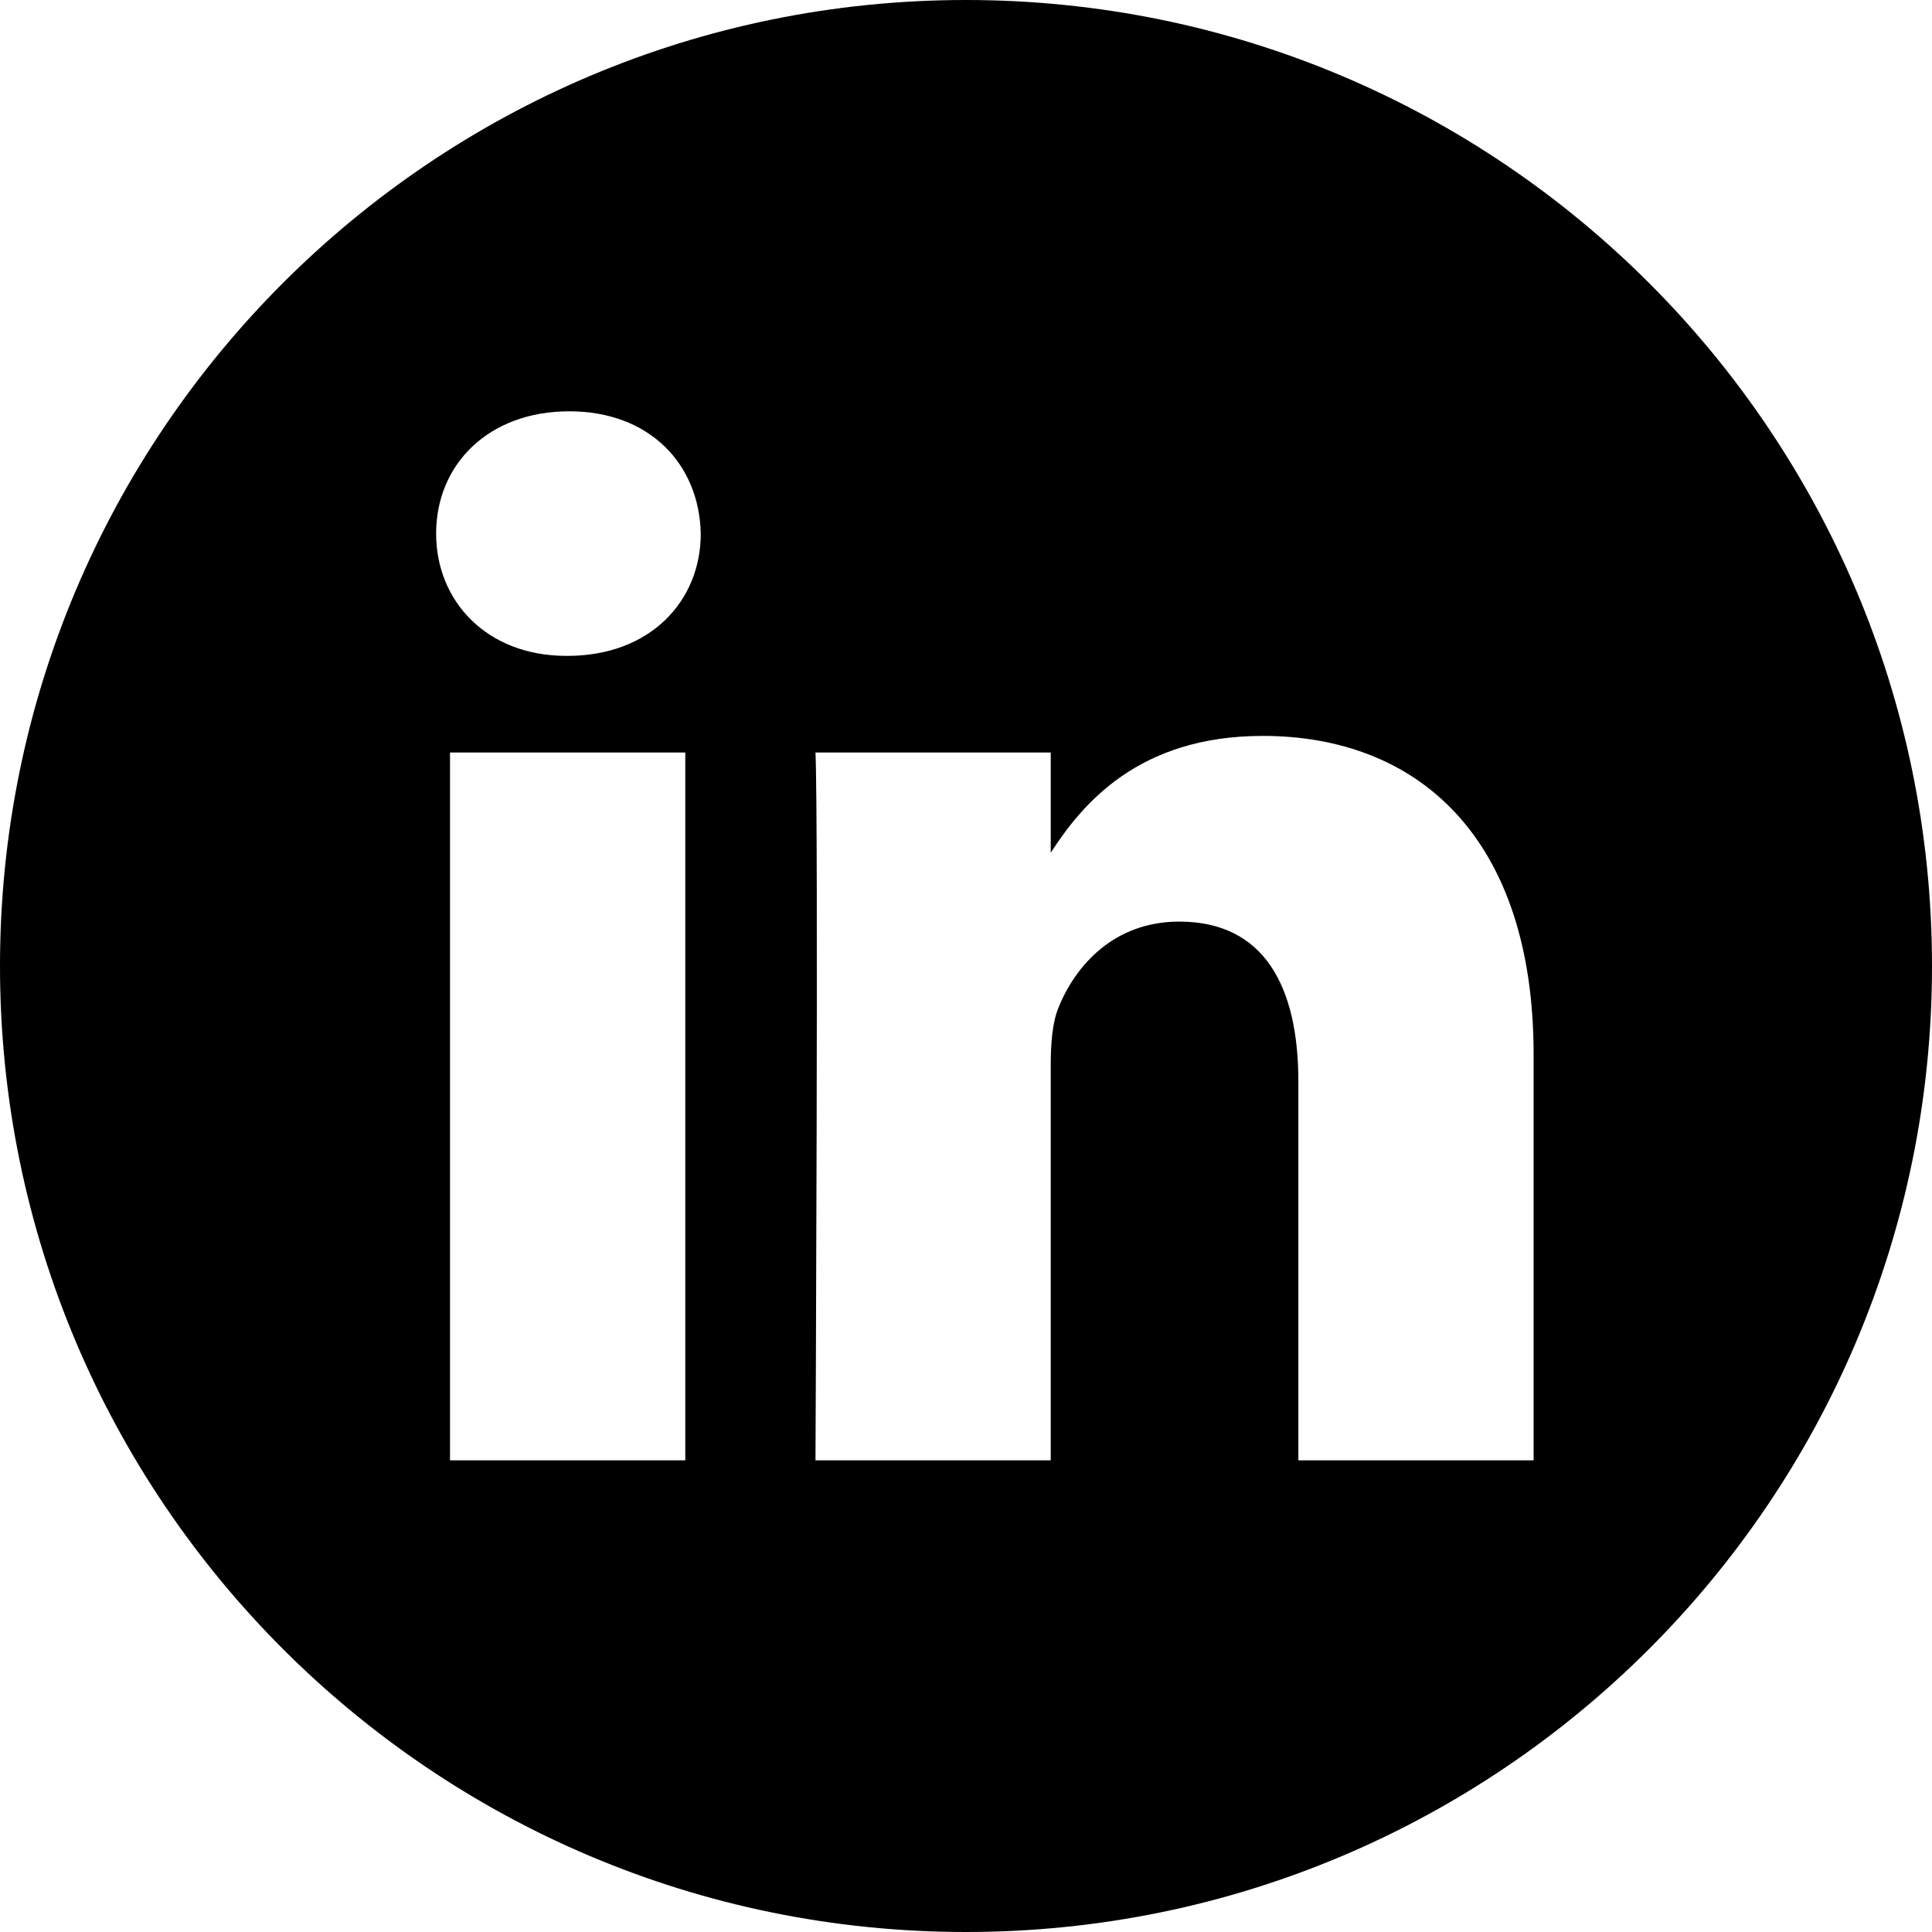
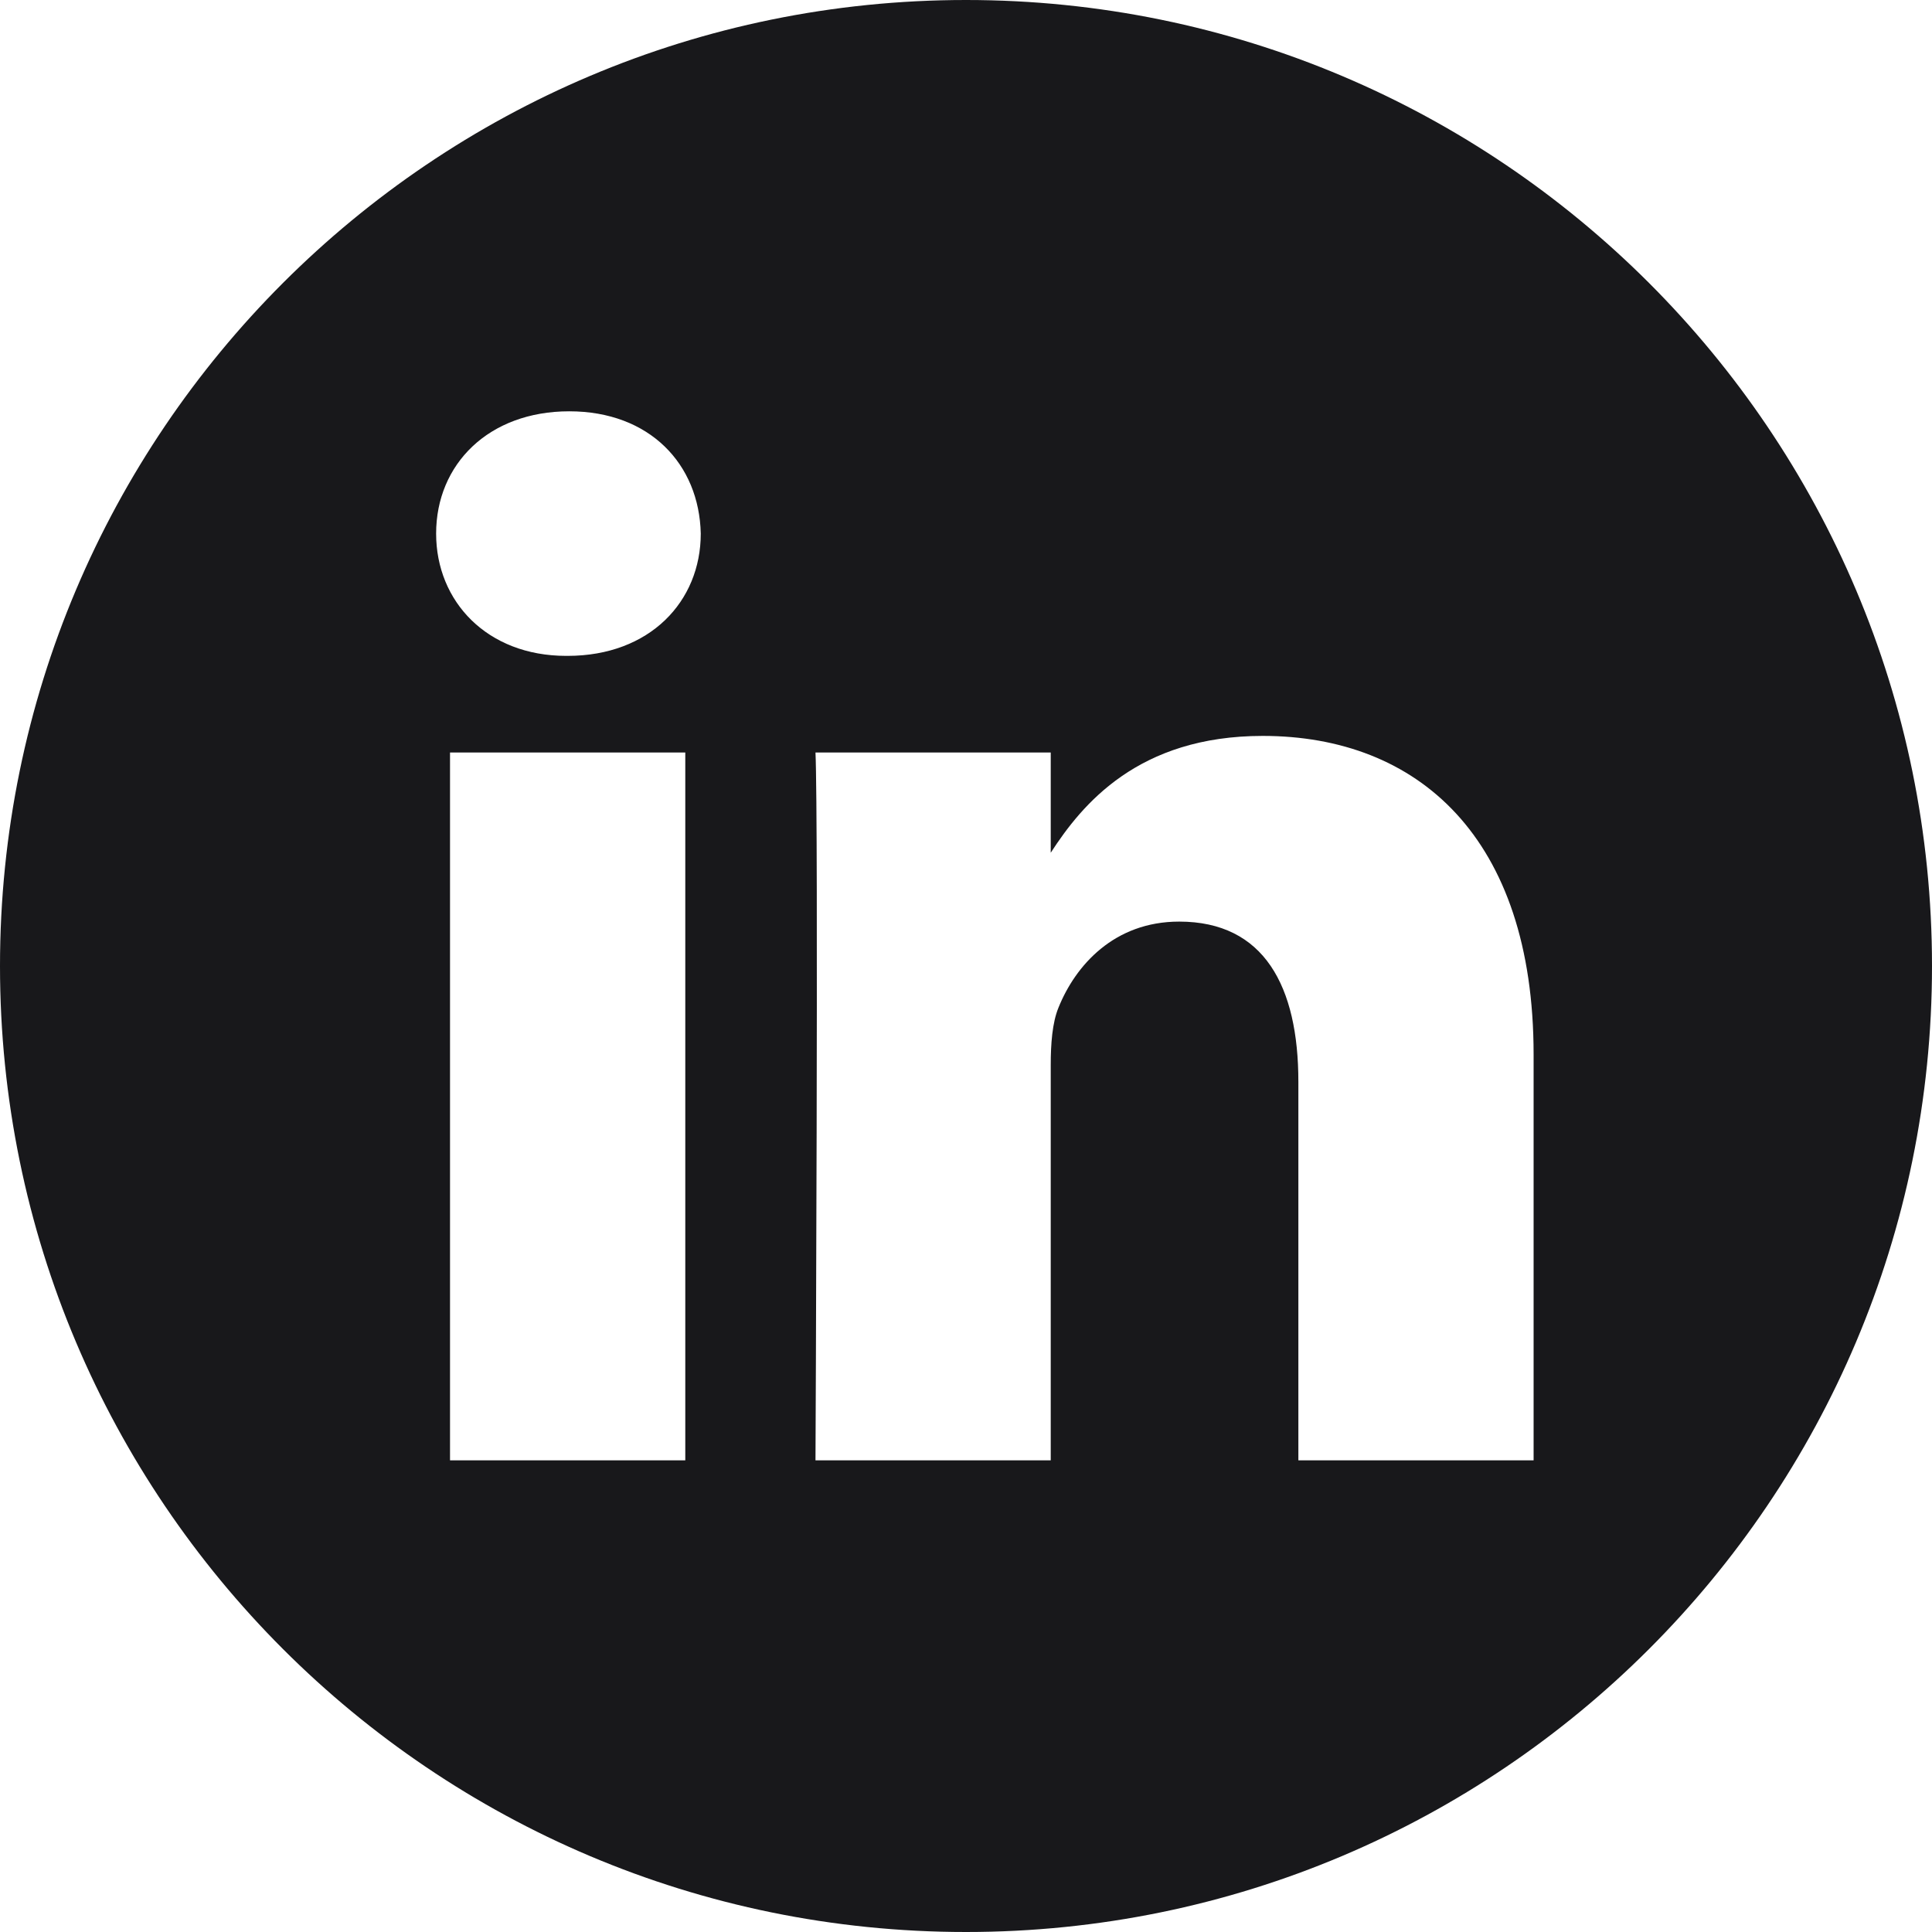
<svg xmlns="http://www.w3.org/2000/svg" height="512pt" viewBox="0 0 512 512" width="512pt">
-   <path d="m256 0c-141.363 0-256 114.637-256 256s114.637 256 256 256 256-114.637 256-256-114.637-256-256-256zm-74.391 387h-62.348v-187.574h62.348zm-31.172-213.188h-.406c-20.922 0-34.453-14.402-34.453-32.402 0-18.406 13.945-32.41 35.273-32.41 21.328 0 34.453 14.004 34.859 32.41 0 18-13.531 32.402-35.273 32.402zm255.984 213.188h-62.34v-100.348c0-25.219-9.027-42.418-31.586-42.418-17.223 0-27.48 11.602-31.988 22.801-1.648 4.008-2.051 9.609-2.051 15.215v104.75h-62.344s.816-169.977 0-187.574h62.344v26.559c8.285-12.781 23.109-30.961 56.188-30.961 41.02 0 71.777 26.809 71.777 84.422zm0 0" />
+   <path fill="#18181B" d="m256 0c-141.363 0-256 114.637-256 256s114.637 256 256 256 256-114.637 256-256-114.637-256-256-256zm-74.391 387h-62.348v-187.574h62.348zm-31.172-213.188h-.406c-20.922 0-34.453-14.402-34.453-32.402 0-18.406 13.945-32.41 35.273-32.41 21.328 0 34.453 14.004 34.859 32.41 0 18-13.531 32.402-35.273 32.402zm255.984 213.188h-62.34v-100.348c0-25.219-9.027-42.418-31.586-42.418-17.223 0-27.48 11.602-31.988 22.801-1.648 4.008-2.051 9.609-2.051 15.215v104.75h-62.344s.816-169.977 0-187.574h62.344v26.559c8.285-12.781 23.109-30.961 56.188-30.961 41.02 0 71.777 26.809 71.777 84.422zm0 0" />
</svg>
